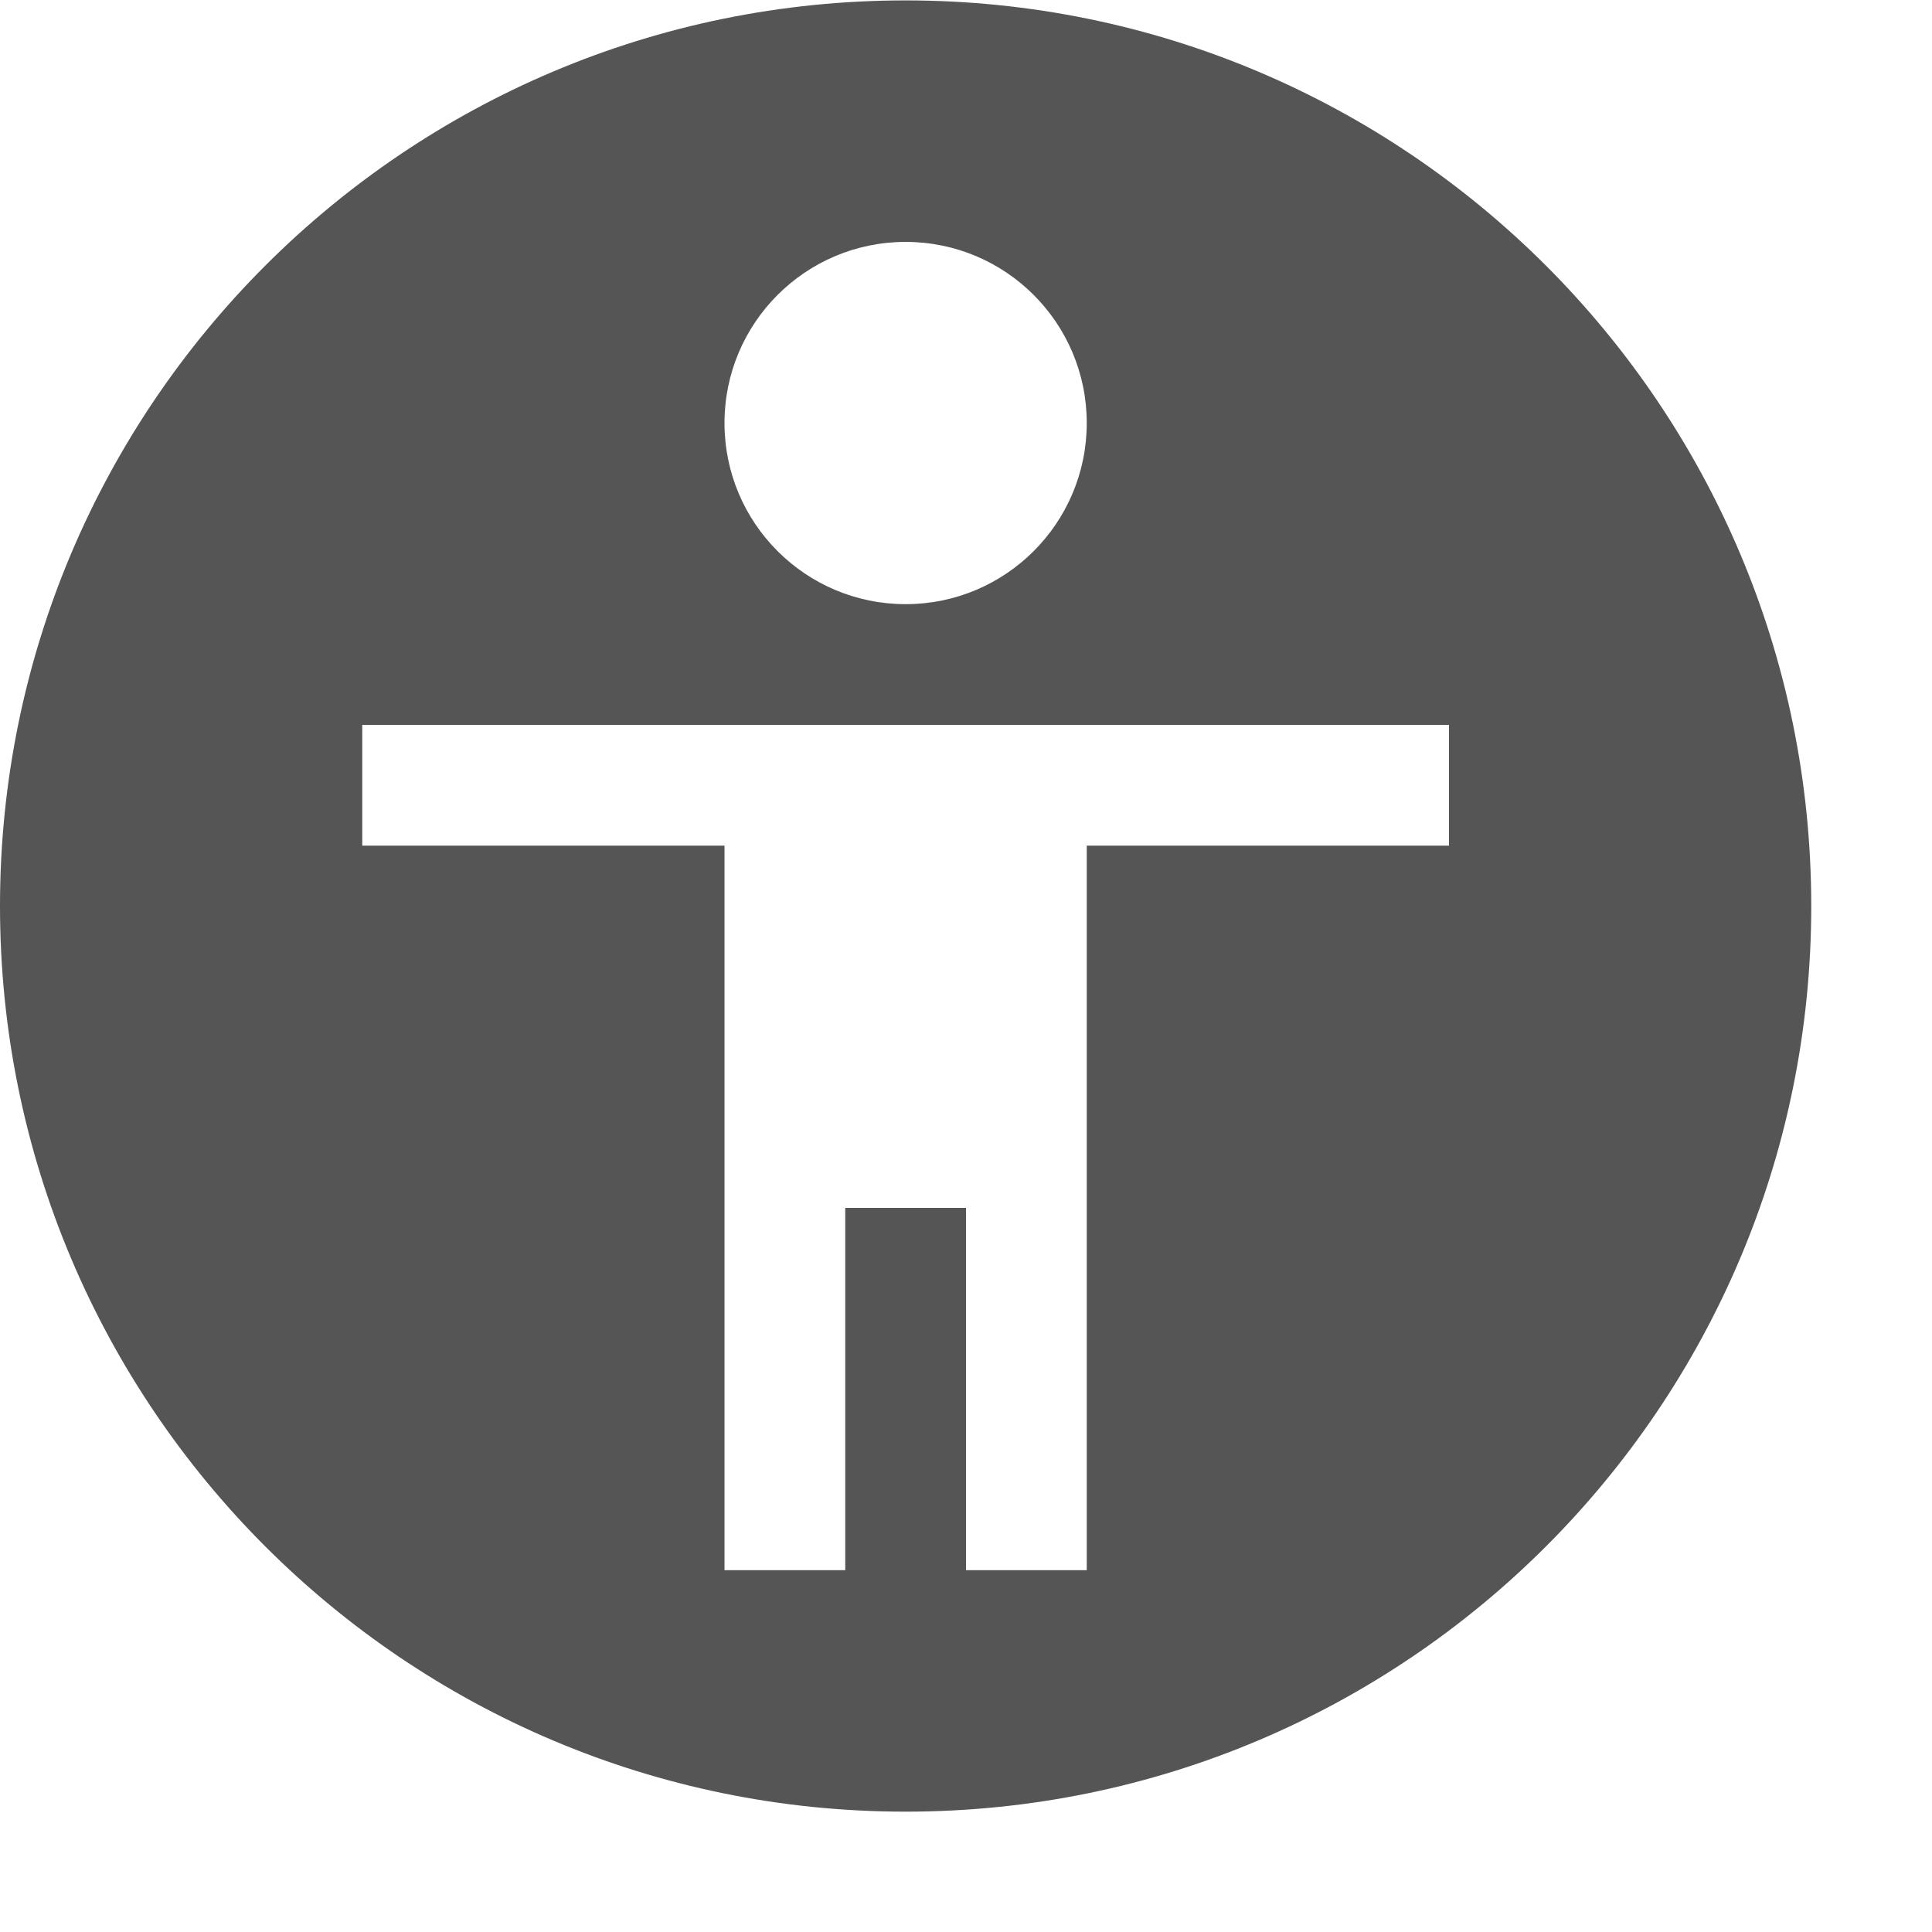
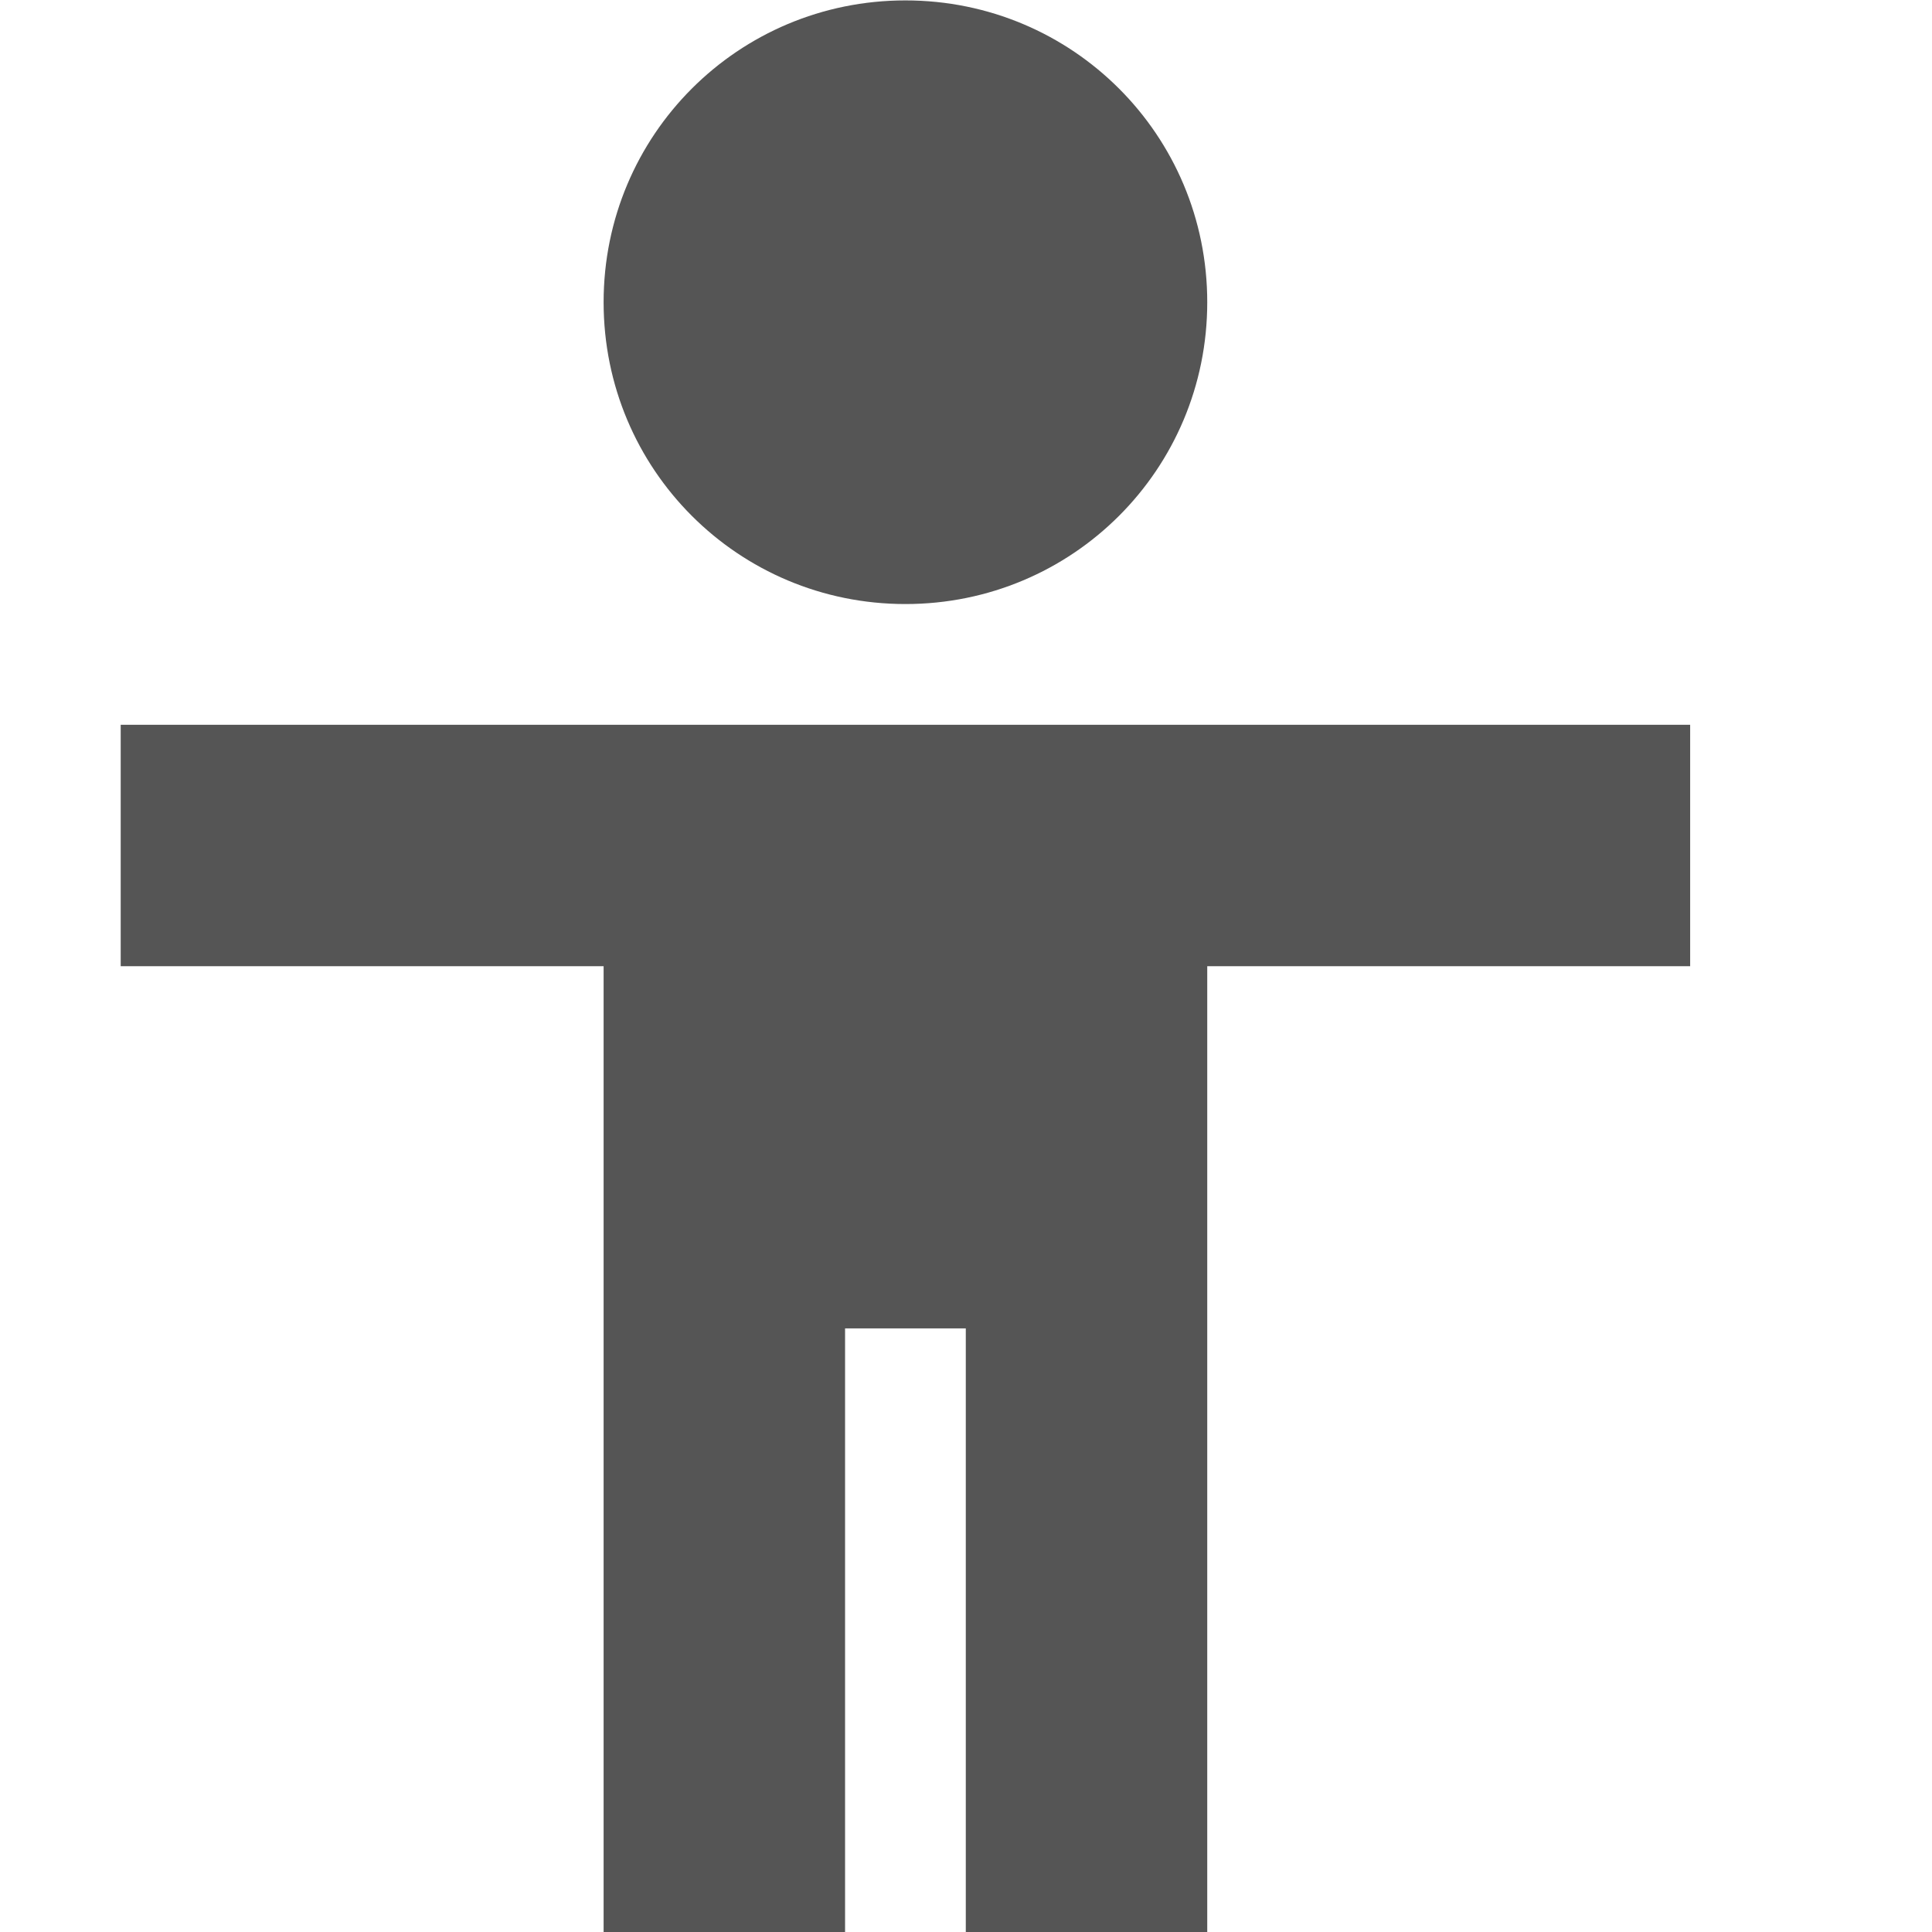
- <svg xmlns="http://www.w3.org/2000/svg" xmlns:ns1="http://www.openswatchbook.org/uri/2009/osb" height="16" id="svg7384" style="enable-background:new" version="1.1" width="16">
+ <svg xmlns="http://www.w3.org/2000/svg" xmlns:ns1="http://www.openswatchbook.org/uri/2009/osb" height="16.003" id="svg7384" style="enable-background:new" version="1.1" width="16">
  <defs id="defs7386">
    <linearGradient id="linearGradient5606" ns1:paint="solid">
      <stop id="stop5608" offset="0" style="stop-color:#000000;stop-opacity:1;" />
    </linearGradient>
    <filter id="filter7554" style="color-interpolation-filters:sRGB">
      <feBlend id="feBlend7556" in2="BackgroundImage" mode="darken" />
    </filter>
  </defs>
-   <g id="layer9" style="display:inline" transform="translate(-705.0002,-40.99664)" />
-   <g id="layer10" style="display:inline;filter:url(#filter7554)" transform="translate(-705.0002,-40.99664)" />
-   <g id="layer1" style="display:inline" transform="translate(-464,-657.9966)" />
-   <g id="layer14" style="display:inline" transform="translate(-705.0002,-40.99664)" />
-   <g id="layer15" style="display:inline" transform="translate(-705.0002,-40.99664)" />
-   <g id="g71291" style="display:inline" transform="translate(-705.0002,-40.99664)" />
-   <g id="layer2" style="display:inline" transform="translate(-464,-507.9966)" />
-   <g id="g6058" style="display:inline" transform="translate(-464,-507.9966)">
-     <path d="m 471.5,508 a 7.5,7.5 0 0 0 -7.5,7.5 7.5,7.5 0 0 0 7.5,7.5 7.5,7.5 0 0 0 7.5,-7.5 7.5,7.5 0 0 0 -7.5,-7.5 z m 0,2 a 1.5,1.5 0 0 1 1.5,1.5 1.5,1.5 0 0 1 -1.5,1.5 1.5,1.5 0 0 1 -1.5,-1.5 1.5,1.5 0 0 1 1.5,-1.5 z m -4.5,4 9,0 0,1 -3,0 0,2 0,4 -1,0 0,-3 -1,0 0,3 -1,0 0,-3 0,-3 -3,0 0,-1 z" id="path6503" style="opacity:1;fill:#555555;fill-opacity:1;stroke:none;stroke-width:2;stroke-linecap:square;stroke-linejoin:miter;stroke-miterlimit:4;stroke-dasharray:none;stroke-opacity:1" />
+   <g id="layer9" style="display:inline" transform="translate(-705.0004,-40.99664)" />
+   <g id="layer10" style="display:inline;filter:url(#filter7554)" transform="translate(-705.0004,-40.99664)" />
+   <g id="layer1" style="display:inline" transform="translate(-464.0002,-657.9966)" />
+   <g id="layer14" style="display:inline" transform="translate(-705.0004,-40.99664)" />
+   <g id="layer15" style="display:inline" transform="translate(-705.0004,-40.99664)" />
+   <g id="g71291" style="display:inline" transform="translate(-705.0004,-40.99664)" />
+   <g id="layer2" style="display:inline" transform="translate(-464.0002,-507.9966)" />
+   <g id="g6058" style="display:inline" transform="translate(-464.0002,-507.9966)">
+     <path d="m 471.5,508 c -1.385,0 -2.5,1.115 -2.5,2.5 0,1.385 1.115,2.5 2.5,2.5 1.385,0 2.5,-1.115 2.5,-2.5 0,-1.385 -1.115,-2.5 -2.5,-2.5 z m -6.5,6 0,2 4,0 0,8 2,0 0,-5 1,0 0,5 2,0 0,-8 4,0 0,-2 -13,0 z" id="path6497" style="opacity:1;fill:#555555;fill-opacity:1;stroke:none;stroke-width:2;stroke-linecap:square;stroke-linejoin:round;stroke-miterlimit:4;stroke-dasharray:none;stroke-opacity:1" />
  </g>
-   <g id="layer12" style="display:inline" transform="translate(-705.0002,-40.99664)" />
+   <g id="layer12" style="display:inline" transform="translate(-705.0004,-40.99664)" />
</svg>
